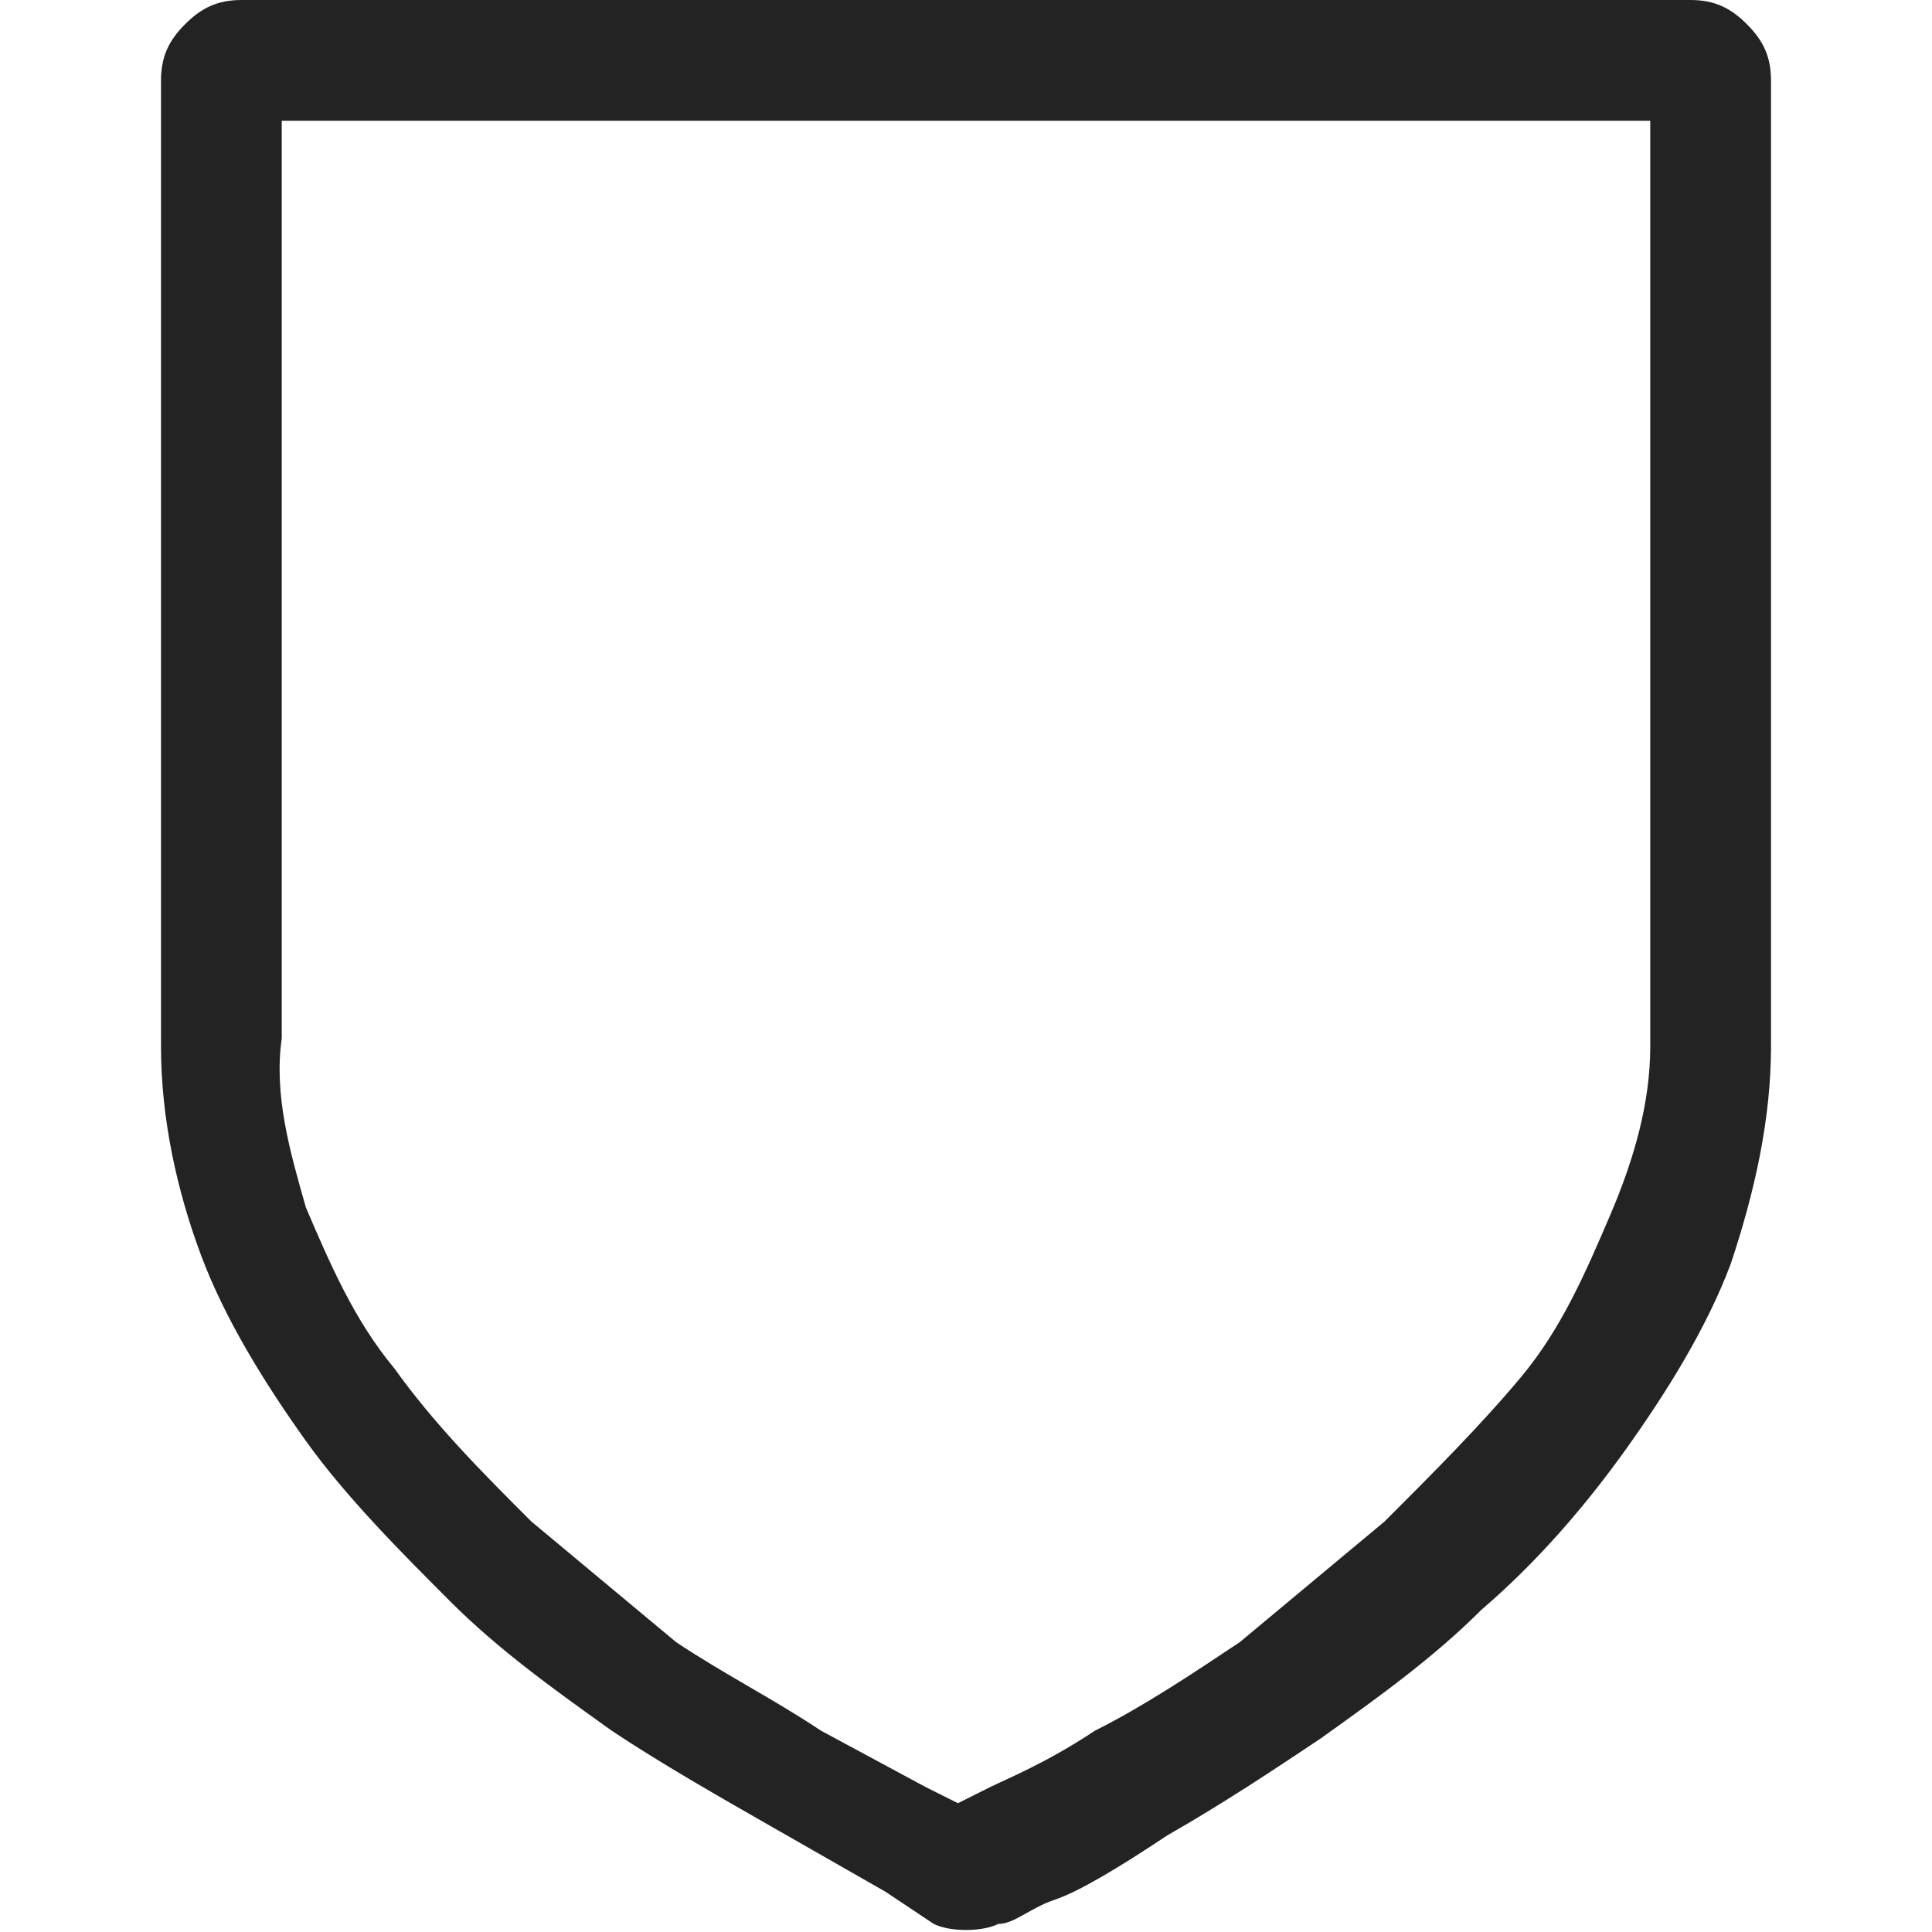
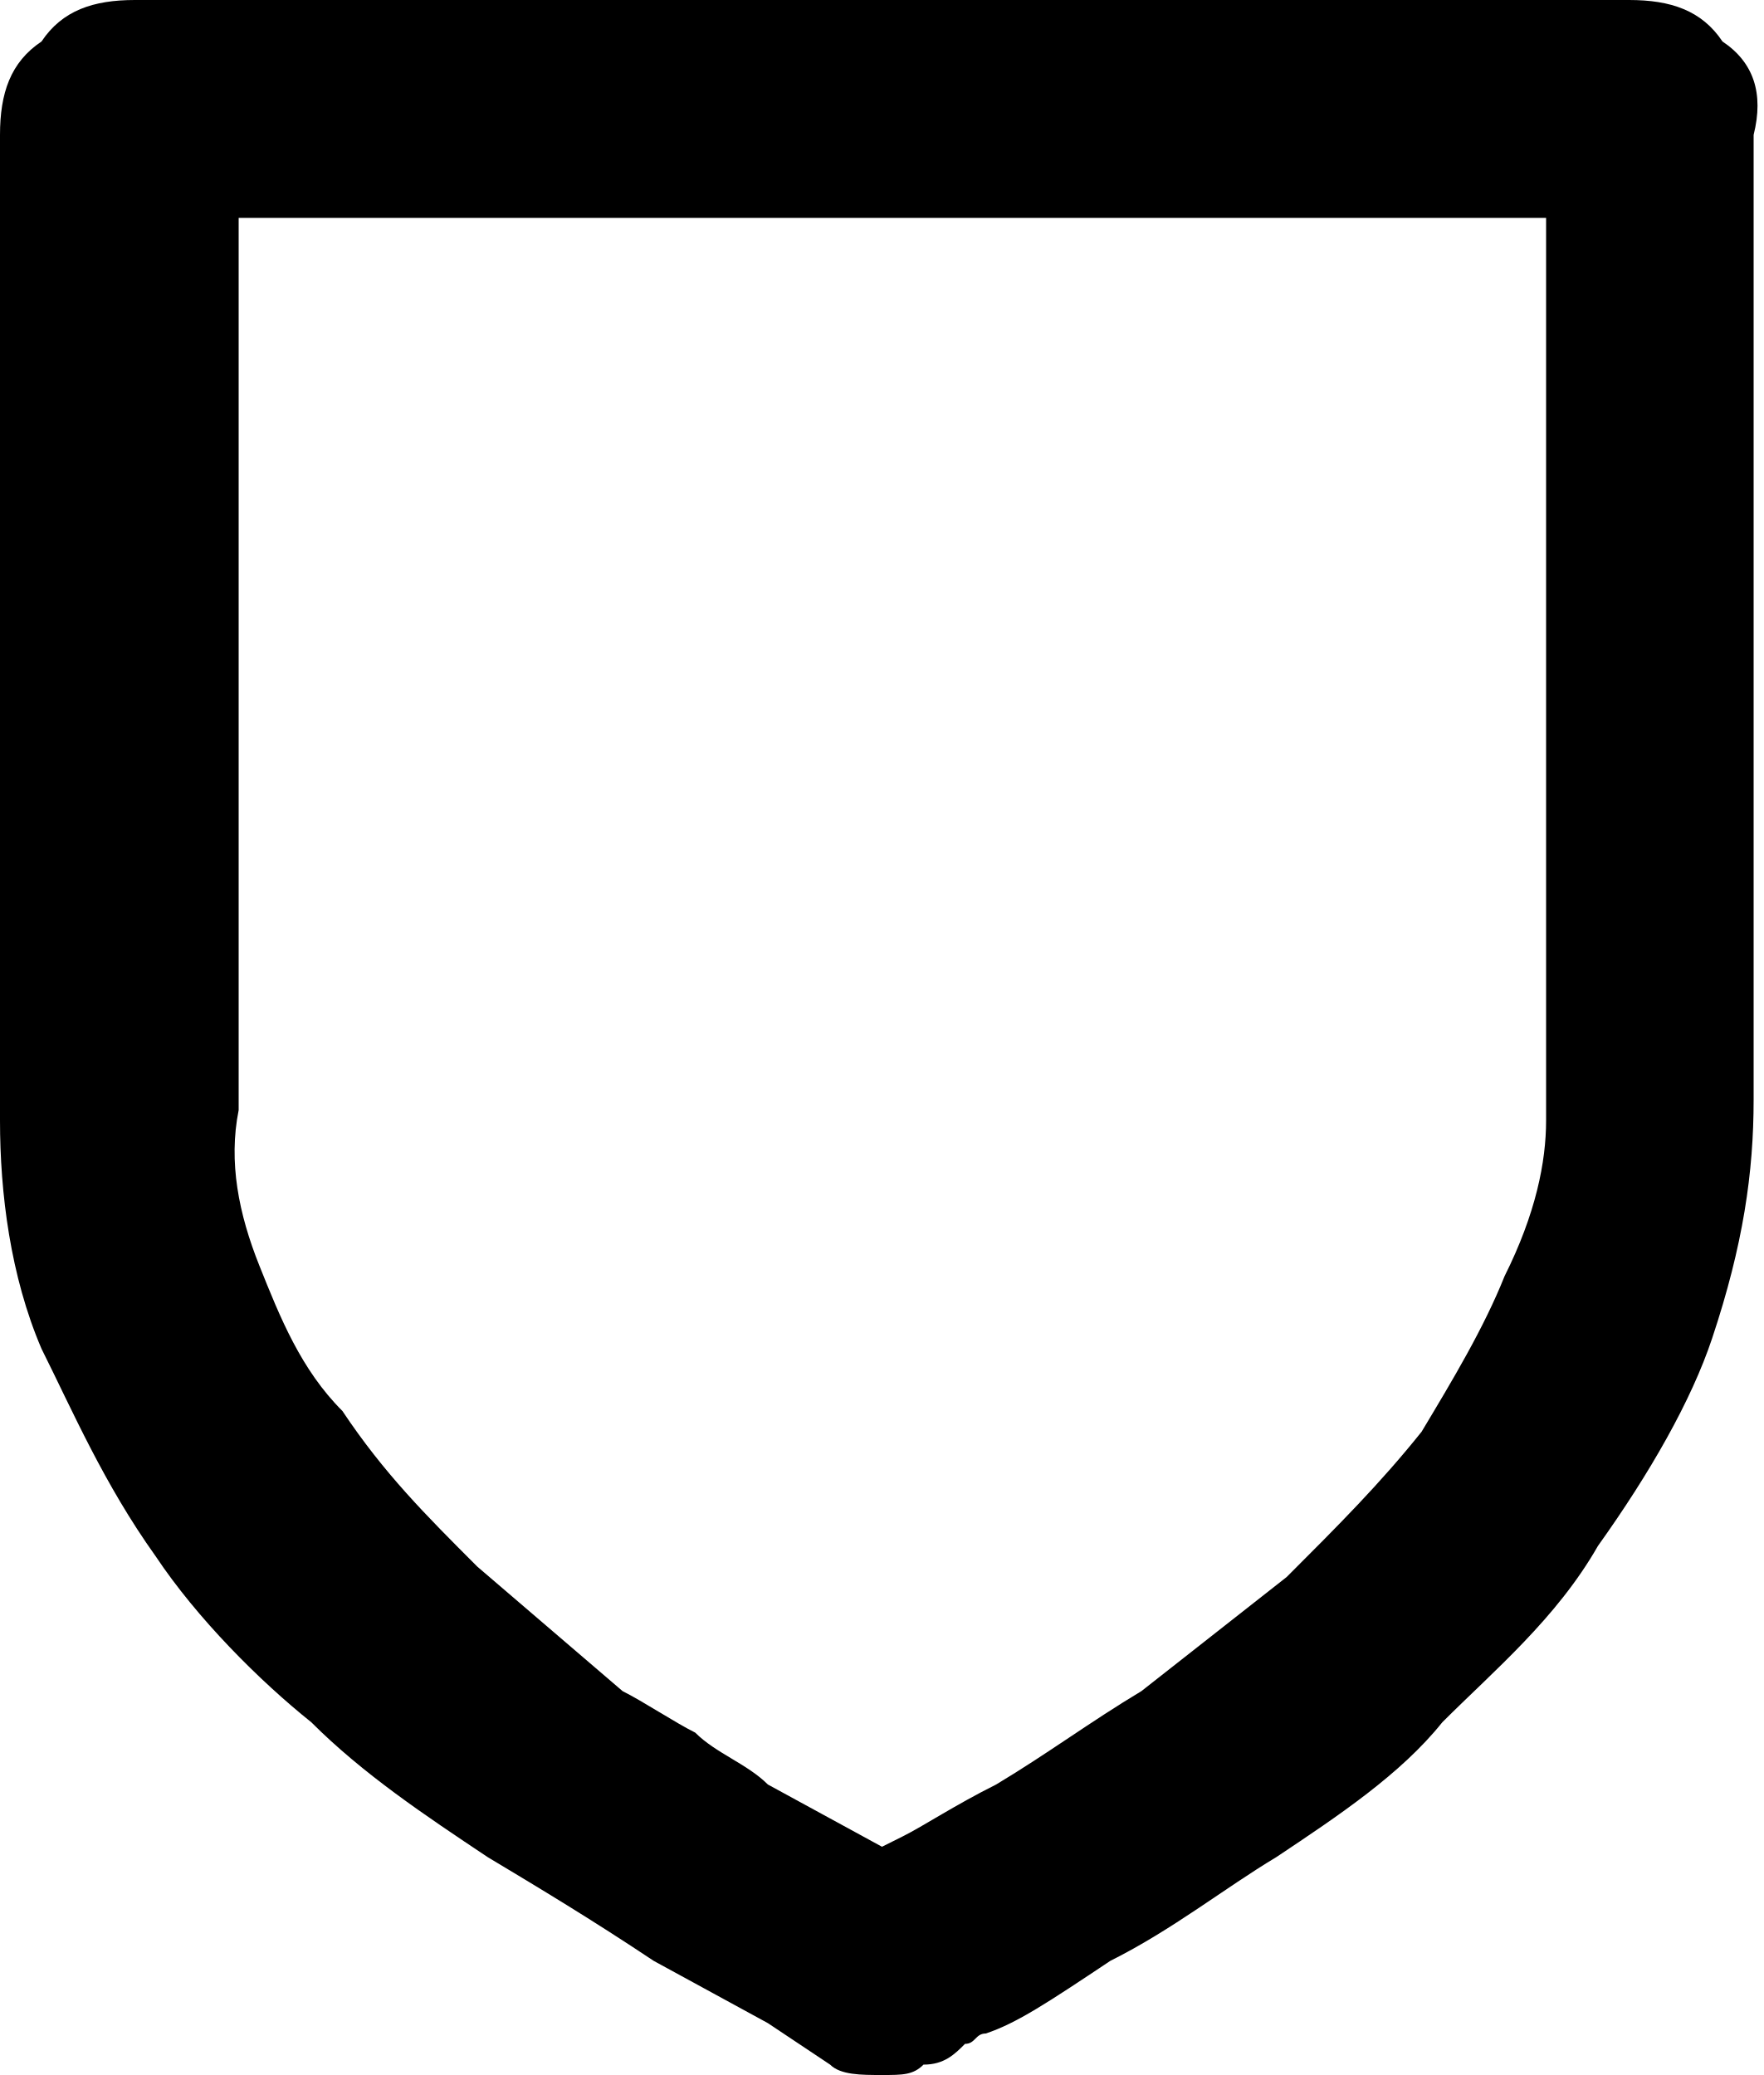
- <svg xmlns="http://www.w3.org/2000/svg" version="1.1" id="Layer_1" x="0px" y="0px" viewBox="0 0 24 24" style="enable-background:new 0 0 24 24;" xml:space="preserve">
-   <style type="text/css">
- 	.st0{fill:none;}
- 	.st1{fill:#232323;}
- </style>
+ <svg xmlns="http://www.w3.org/2000/svg" version="1.1" id="Layer_1" x="0px" y="0px" viewBox="0 0 17 20" style="enable-background:new 0 0 17 20;" xml:space="preserve">
  <g>
-     <path class="st0" d="M0,0h24v24H0V0z" />
-     <path id="shield-icon" class="st1" d="M20.5,1.5v11.5c0,0.7-0.2,1.4-0.5,2.1c-0.3,0.7-0.6,1.4-1.1,2c-0.5,0.6-1.1,1.2-1.7,1.8   c-0.6,0.5-1.2,1-1.8,1.5c-0.6,0.4-1.2,0.8-1.8,1.1c-0.6,0.4-1.1,0.6-1.3,0.7l-0.4,0.2l-0.4-0.2l-1.3-0.7c-0.6-0.4-1.2-0.7-1.8-1.1   c-0.6-0.5-1.2-1-1.8-1.5C6,18.3,5.4,17.7,4.9,17c-0.5-0.6-0.8-1.3-1.1-2c-0.2-0.7-0.4-1.4-0.3-2.1V1.5H20.5 M21,0H3   C2.7,0,2.5,0.1,2.3,0.3C2.1,0.5,2,0.7,2,1v12c0,0.9,0.2,1.8,0.5,2.6c0.3,0.8,0.8,1.6,1.3,2.3c0.5,0.7,1.2,1.4,1.8,2   c0.6,0.6,1.3,1.1,2,1.6c0.6,0.4,1.3,0.8,2,1.2l1.4,0.8l0.6,0.4c0.2,0.1,0.6,0.1,0.8,0c0.2,0,0.4-0.2,0.7-0.3   c0.3-0.1,0.8-0.4,1.4-0.8c0.7-0.4,1.3-0.8,1.9-1.2c0.7-0.5,1.4-1,2-1.6c0.7-0.6,1.3-1.3,1.8-2c0.5-0.7,1-1.5,1.3-2.3   c0.3-0.9,0.5-1.8,0.5-2.7V1c0-0.3-0.1-0.5-0.3-0.7C21.5,0.1,21.3,0,21,0z" />
+     <path d="M16.6,0.4C16.4,0.1,16.1,0,15.7,0H1.3C0.9,0,0.6,0.1,0.4,0.4C0.1,0.6,0,0.9,0,1.3v9.5c0,0.7,0.1,1.5,0.4,2.2   C0.7,13.6,1,14.3,1.5,15c0.4,0.6,1,1.2,1.5,1.6c0.5,0.5,1.1,0.9,1.7,1.3c0.5,0.3,1,0.6,1.6,1l1.1,0.6L8,19.9C8.1,20,8.3,20,8.5,20   c0.2,0,0.3,0,0.4-0.1c0.2,0,0.3-0.1,0.4-0.2c0.1,0,0.1-0.1,0.2-0.1c0.3-0.1,0.6-0.3,1.2-0.7c0.6-0.3,1.1-0.7,1.6-1   c0.6-0.4,1.2-0.8,1.6-1.3c0.5-0.5,1.1-1,1.5-1.7c0.5-0.7,0.9-1.4,1.1-2c0.3-0.9,0.4-1.6,0.4-2.3V1.3C17,0.9,16.9,0.6,16.6,0.4z    M14.9,2.1v8.7c0,0.4-0.1,0.9-0.4,1.5c-0.2,0.5-0.5,1-0.8,1.5c-0.4,0.5-0.8,0.9-1.3,1.4L11,16.3c-0.5,0.3-0.9,0.6-1.4,0.9   c-0.4,0.2-0.7,0.4-0.9,0.5l-0.2,0.1l-1.1-0.6c-0.2-0.2-0.5-0.3-0.7-0.5c-0.2-0.1-0.5-0.3-0.7-0.4l-1.4-1.2   c-0.5-0.5-0.9-0.9-1.3-1.5c-0.4-0.4-0.6-0.9-0.8-1.4c-0.2-0.5-0.3-1-0.2-1.5V2.1H14.9z" />
  </g>
</svg>
